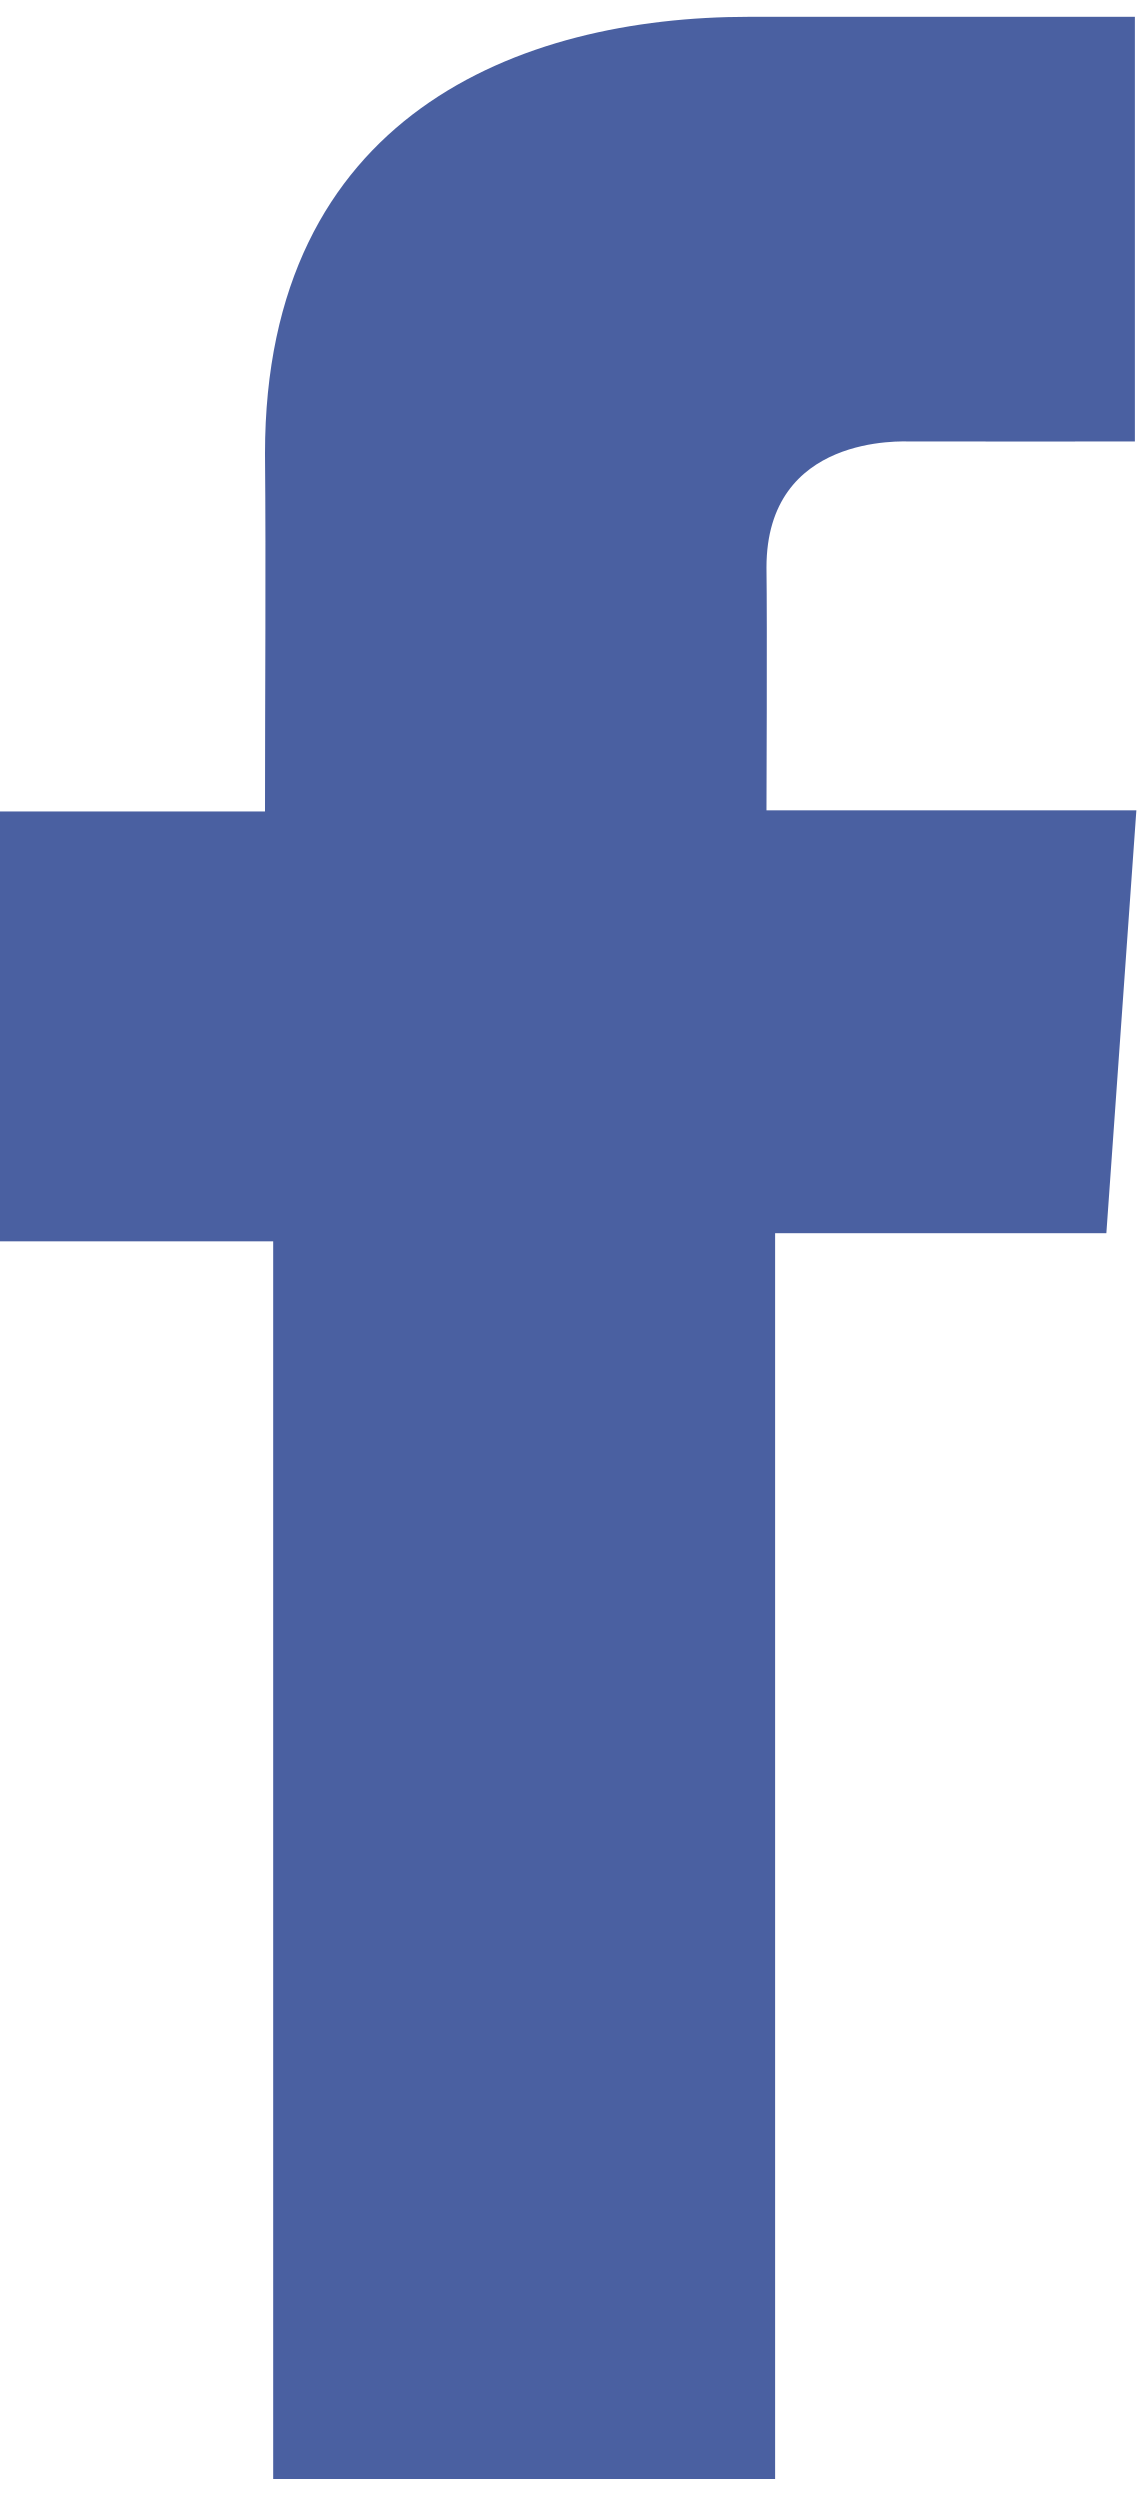
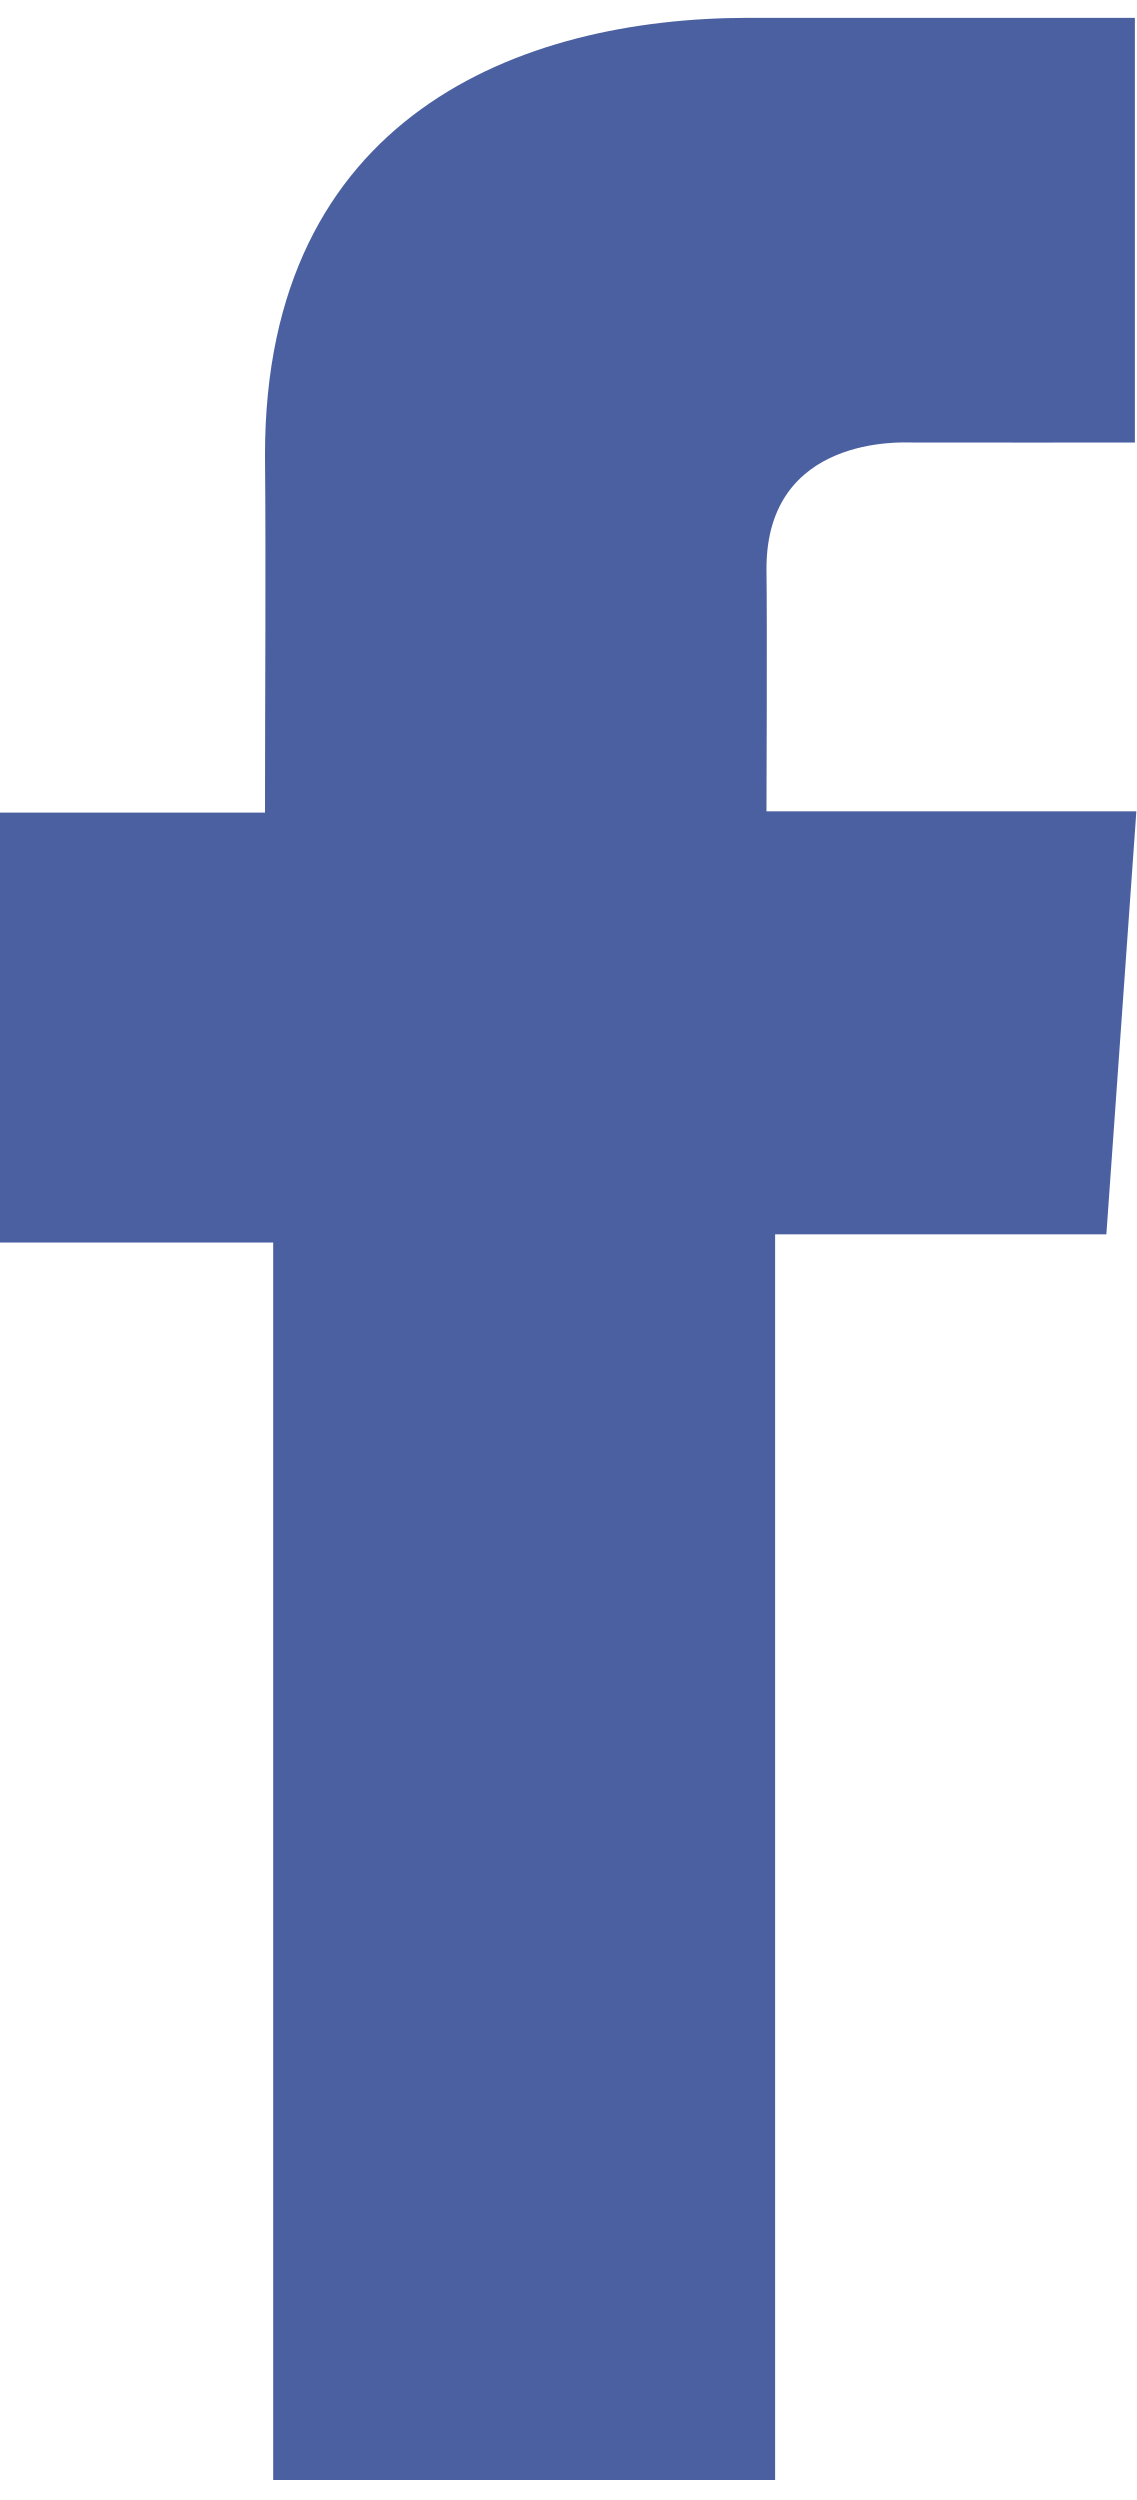
<svg xmlns="http://www.w3.org/2000/svg" width="10" height="22" viewBox="0 0 10 22" fill="none">
-   <path d="M9.985 0.148H6.589C4.573 0.148 2.332 1.012 2.332 3.991C2.341 5.029 2.332 6.023 2.332 7.141H0V10.924H2.404V21.815H6.821V10.852H9.736L10 7.131H6.745C6.745 7.131 6.752 5.475 6.745 4.994C6.745 3.817 7.946 3.885 8.018 3.885C8.59 3.885 9.701 3.886 9.987 3.885V0.148H9.985Z" fill="#4A60A1" />
+   <path d="M9.985 0.157H6.589C4.573 0.157 2.332 1.022 2.332 4C2.341 5.038 2.332 6.032 2.332 7.151H0V10.934H2.404V21.824H6.821V10.862H9.736L10 7.14H6.745C6.745 7.14 6.752 5.485 6.745 5.004C6.745 3.827 7.946 3.894 8.018 3.894C8.59 3.894 9.701 3.896 9.987 3.894V0.157H9.985Z" fill="#4A60A1" />
</svg>
